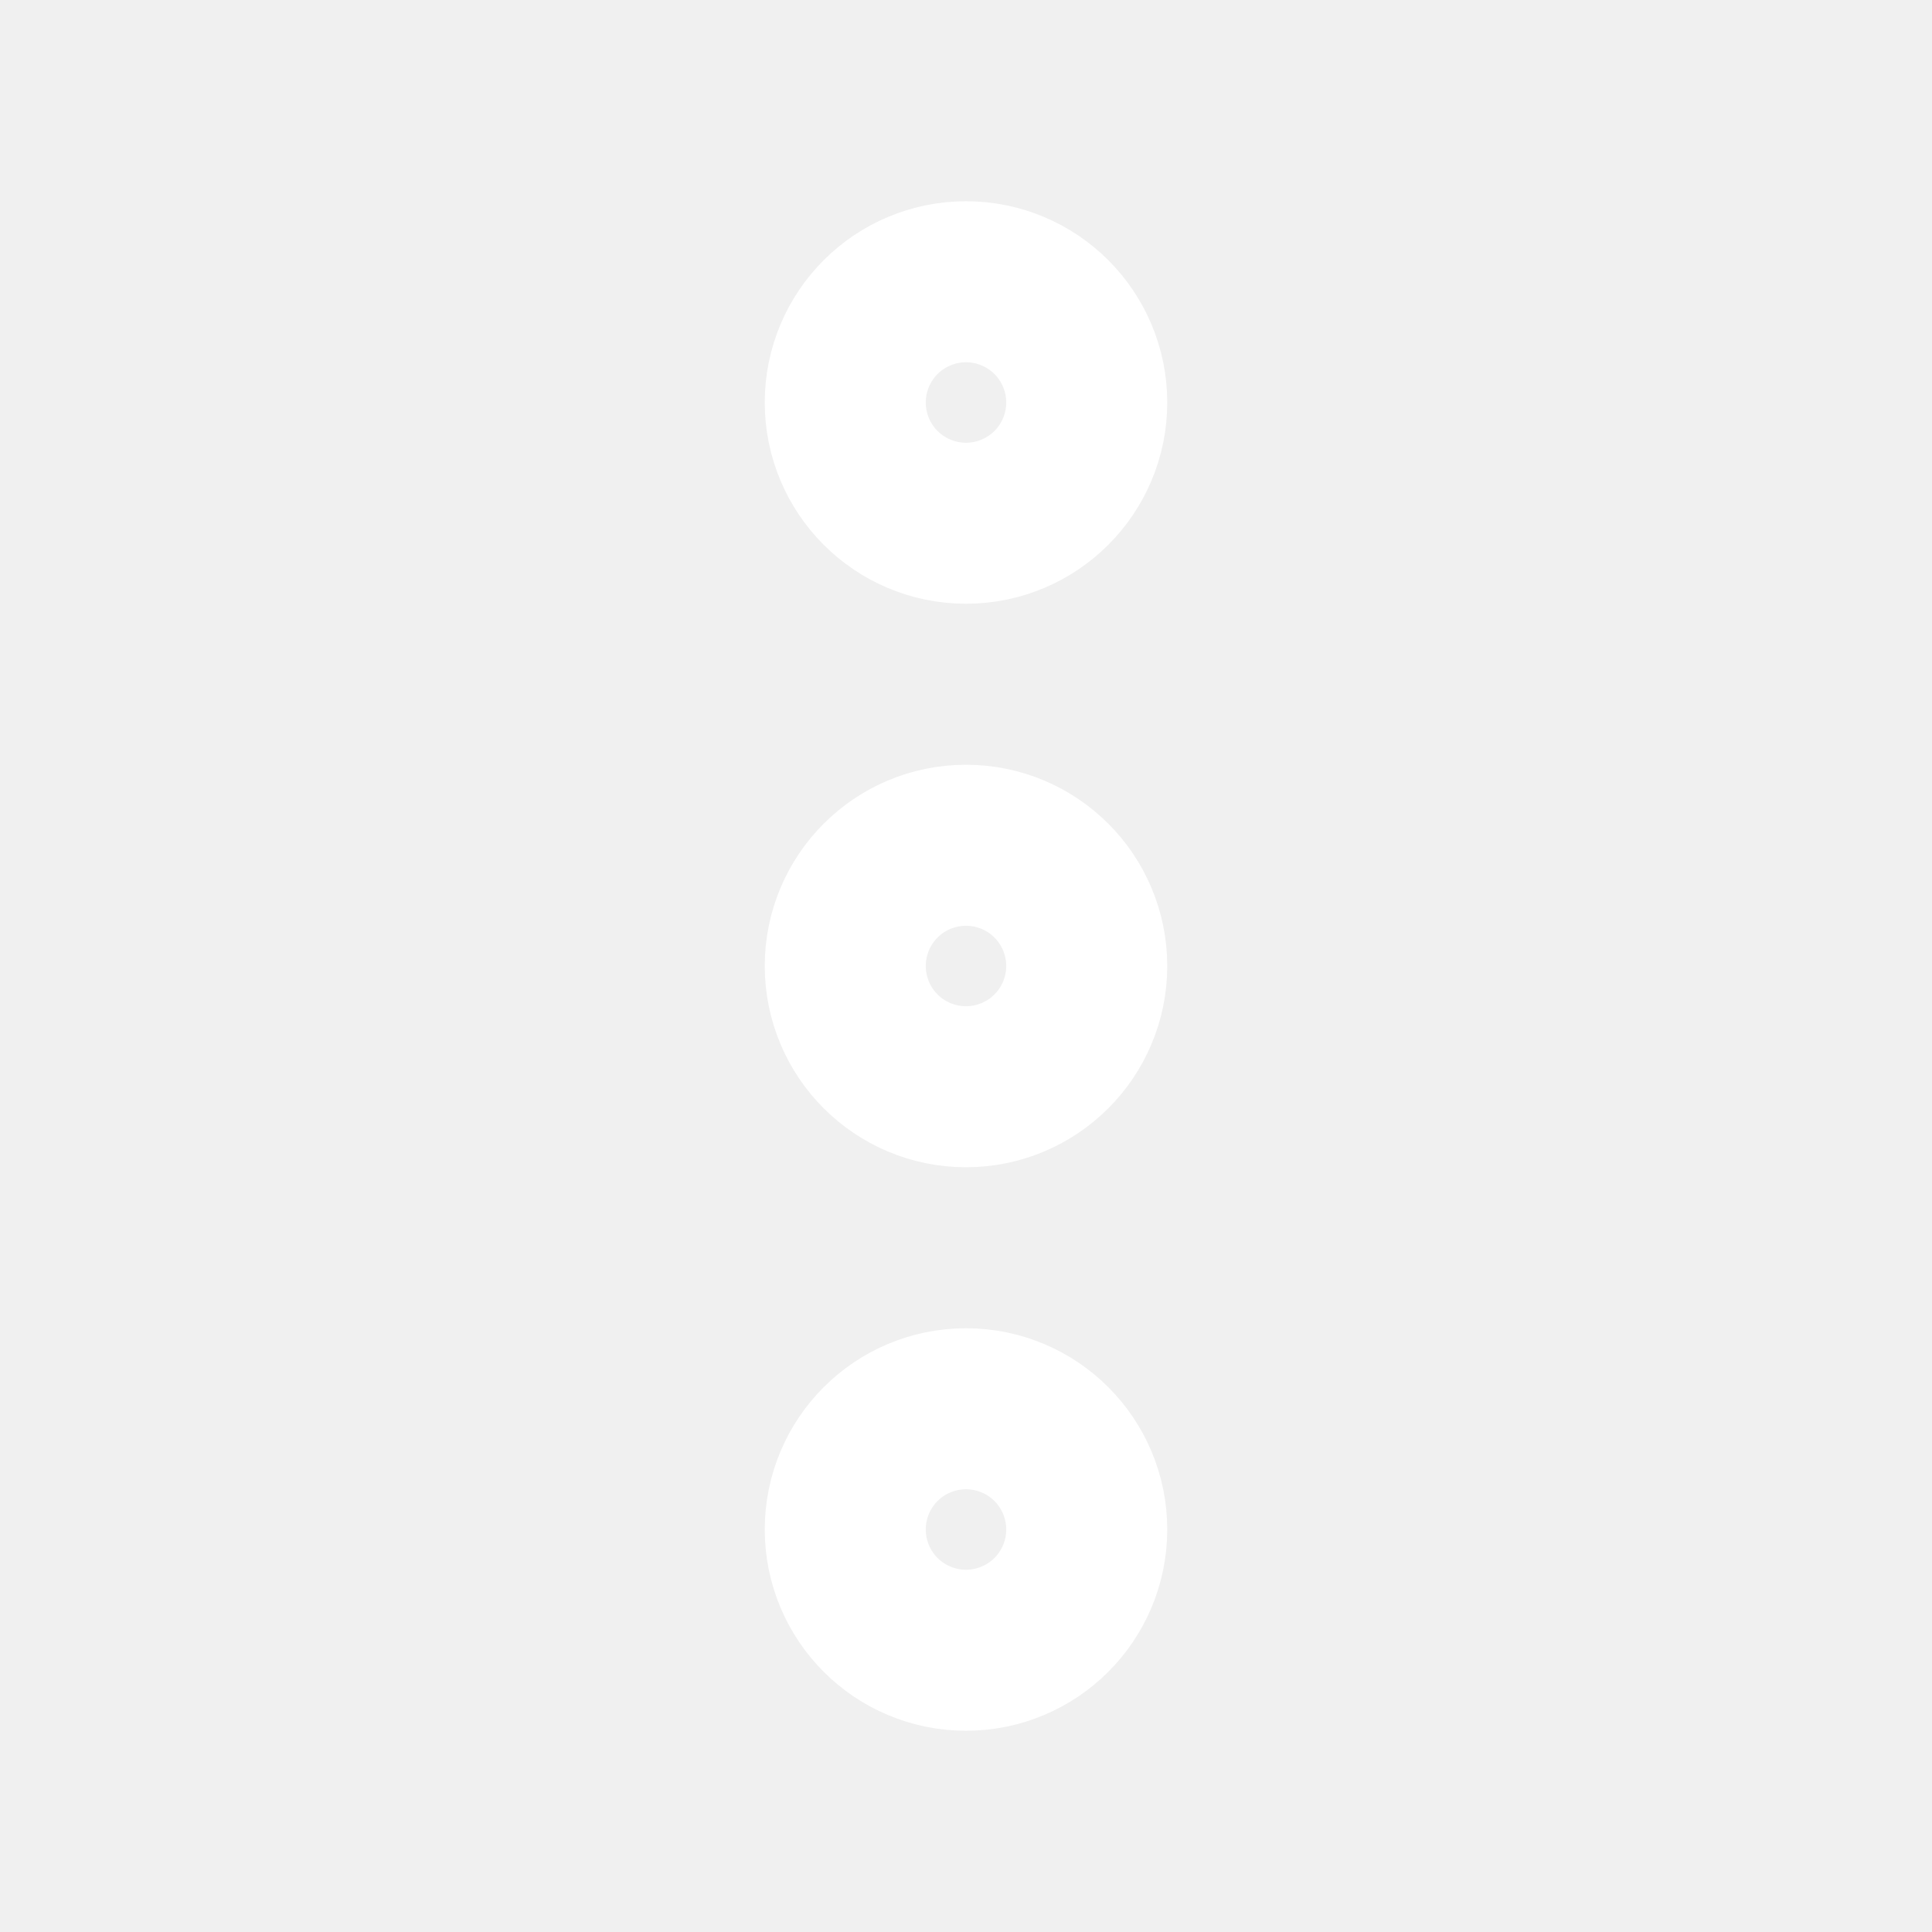
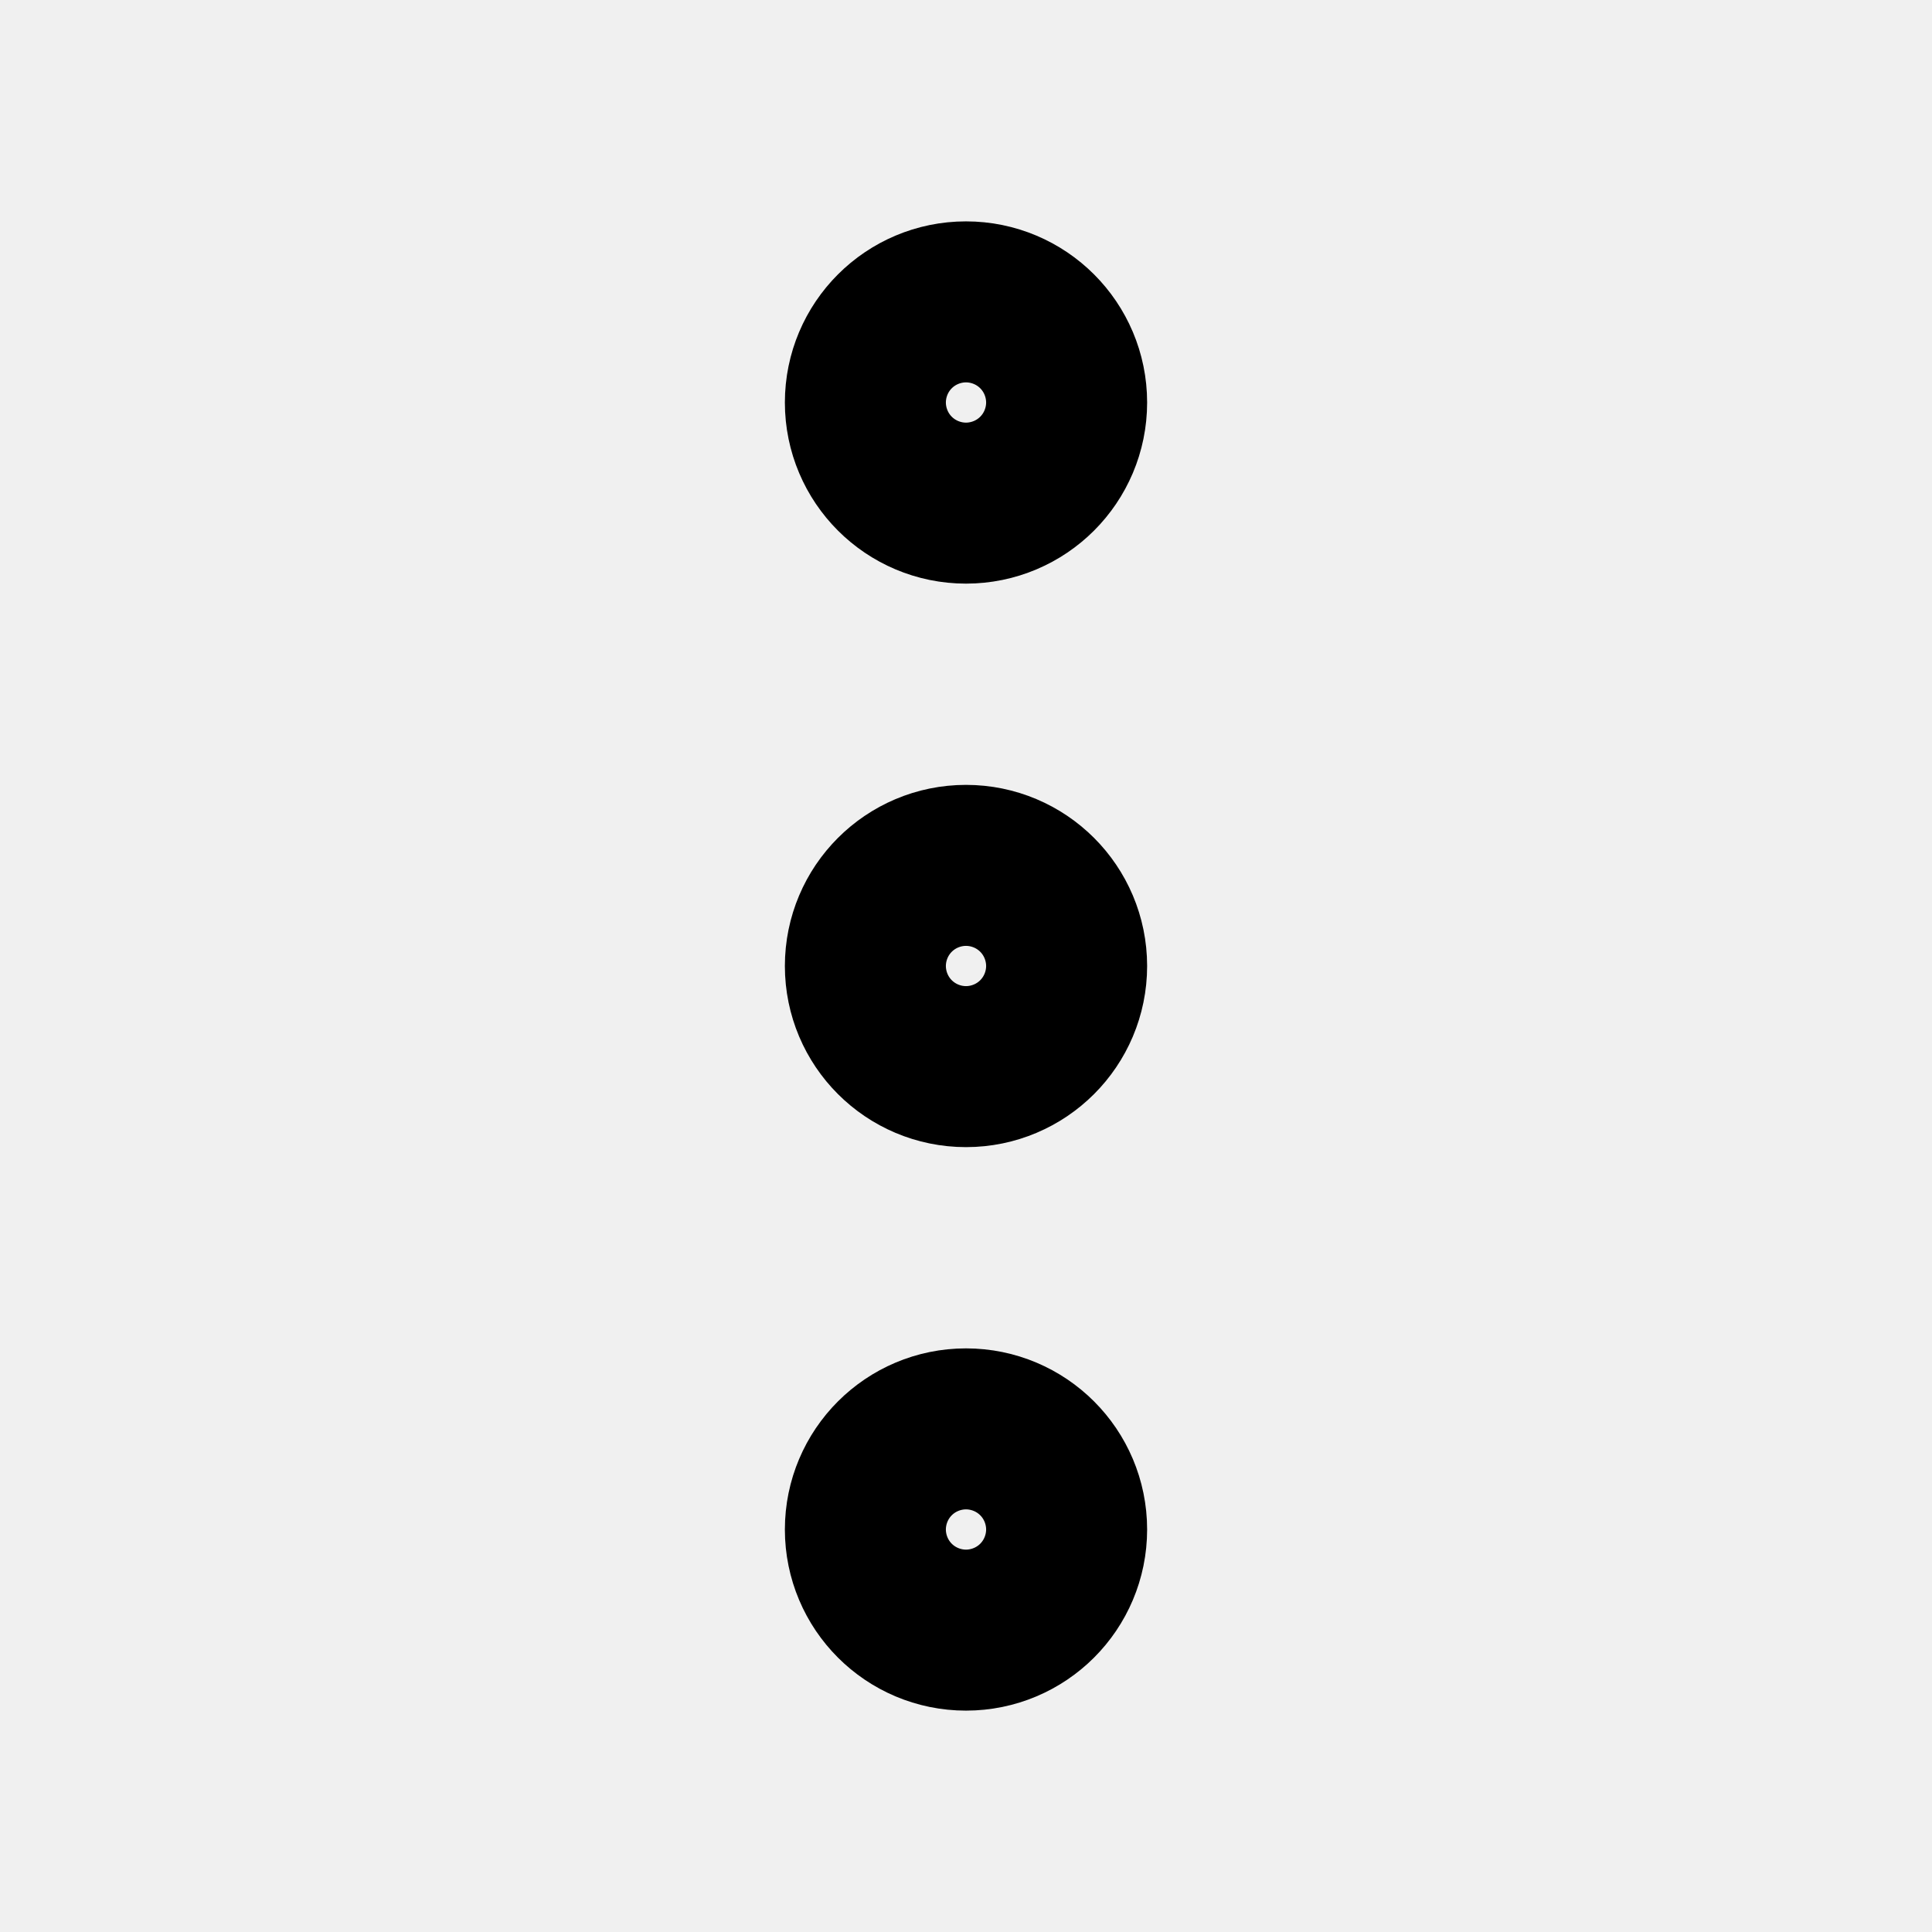
- <svg xmlns="http://www.w3.org/2000/svg" width="44" height="44" viewBox="0 0 24 24" fill="none" stroke="#ffffff" stroke-width="3" stroke-linecap="round" stroke-linejoin="round">
+ <svg xmlns="http://www.w3.org/2000/svg" width="41" height="41" viewBox="0 0 24 24" fill="none" stroke="#000000" stroke-width="2.5" stroke-linecap="round" stroke-linejoin="round">
  <circle cx="12" cy="12" r="1" />
  <circle cx="12" cy="5" r="1" />
  <circle cx="12" cy="19" r="1" />
</svg>
